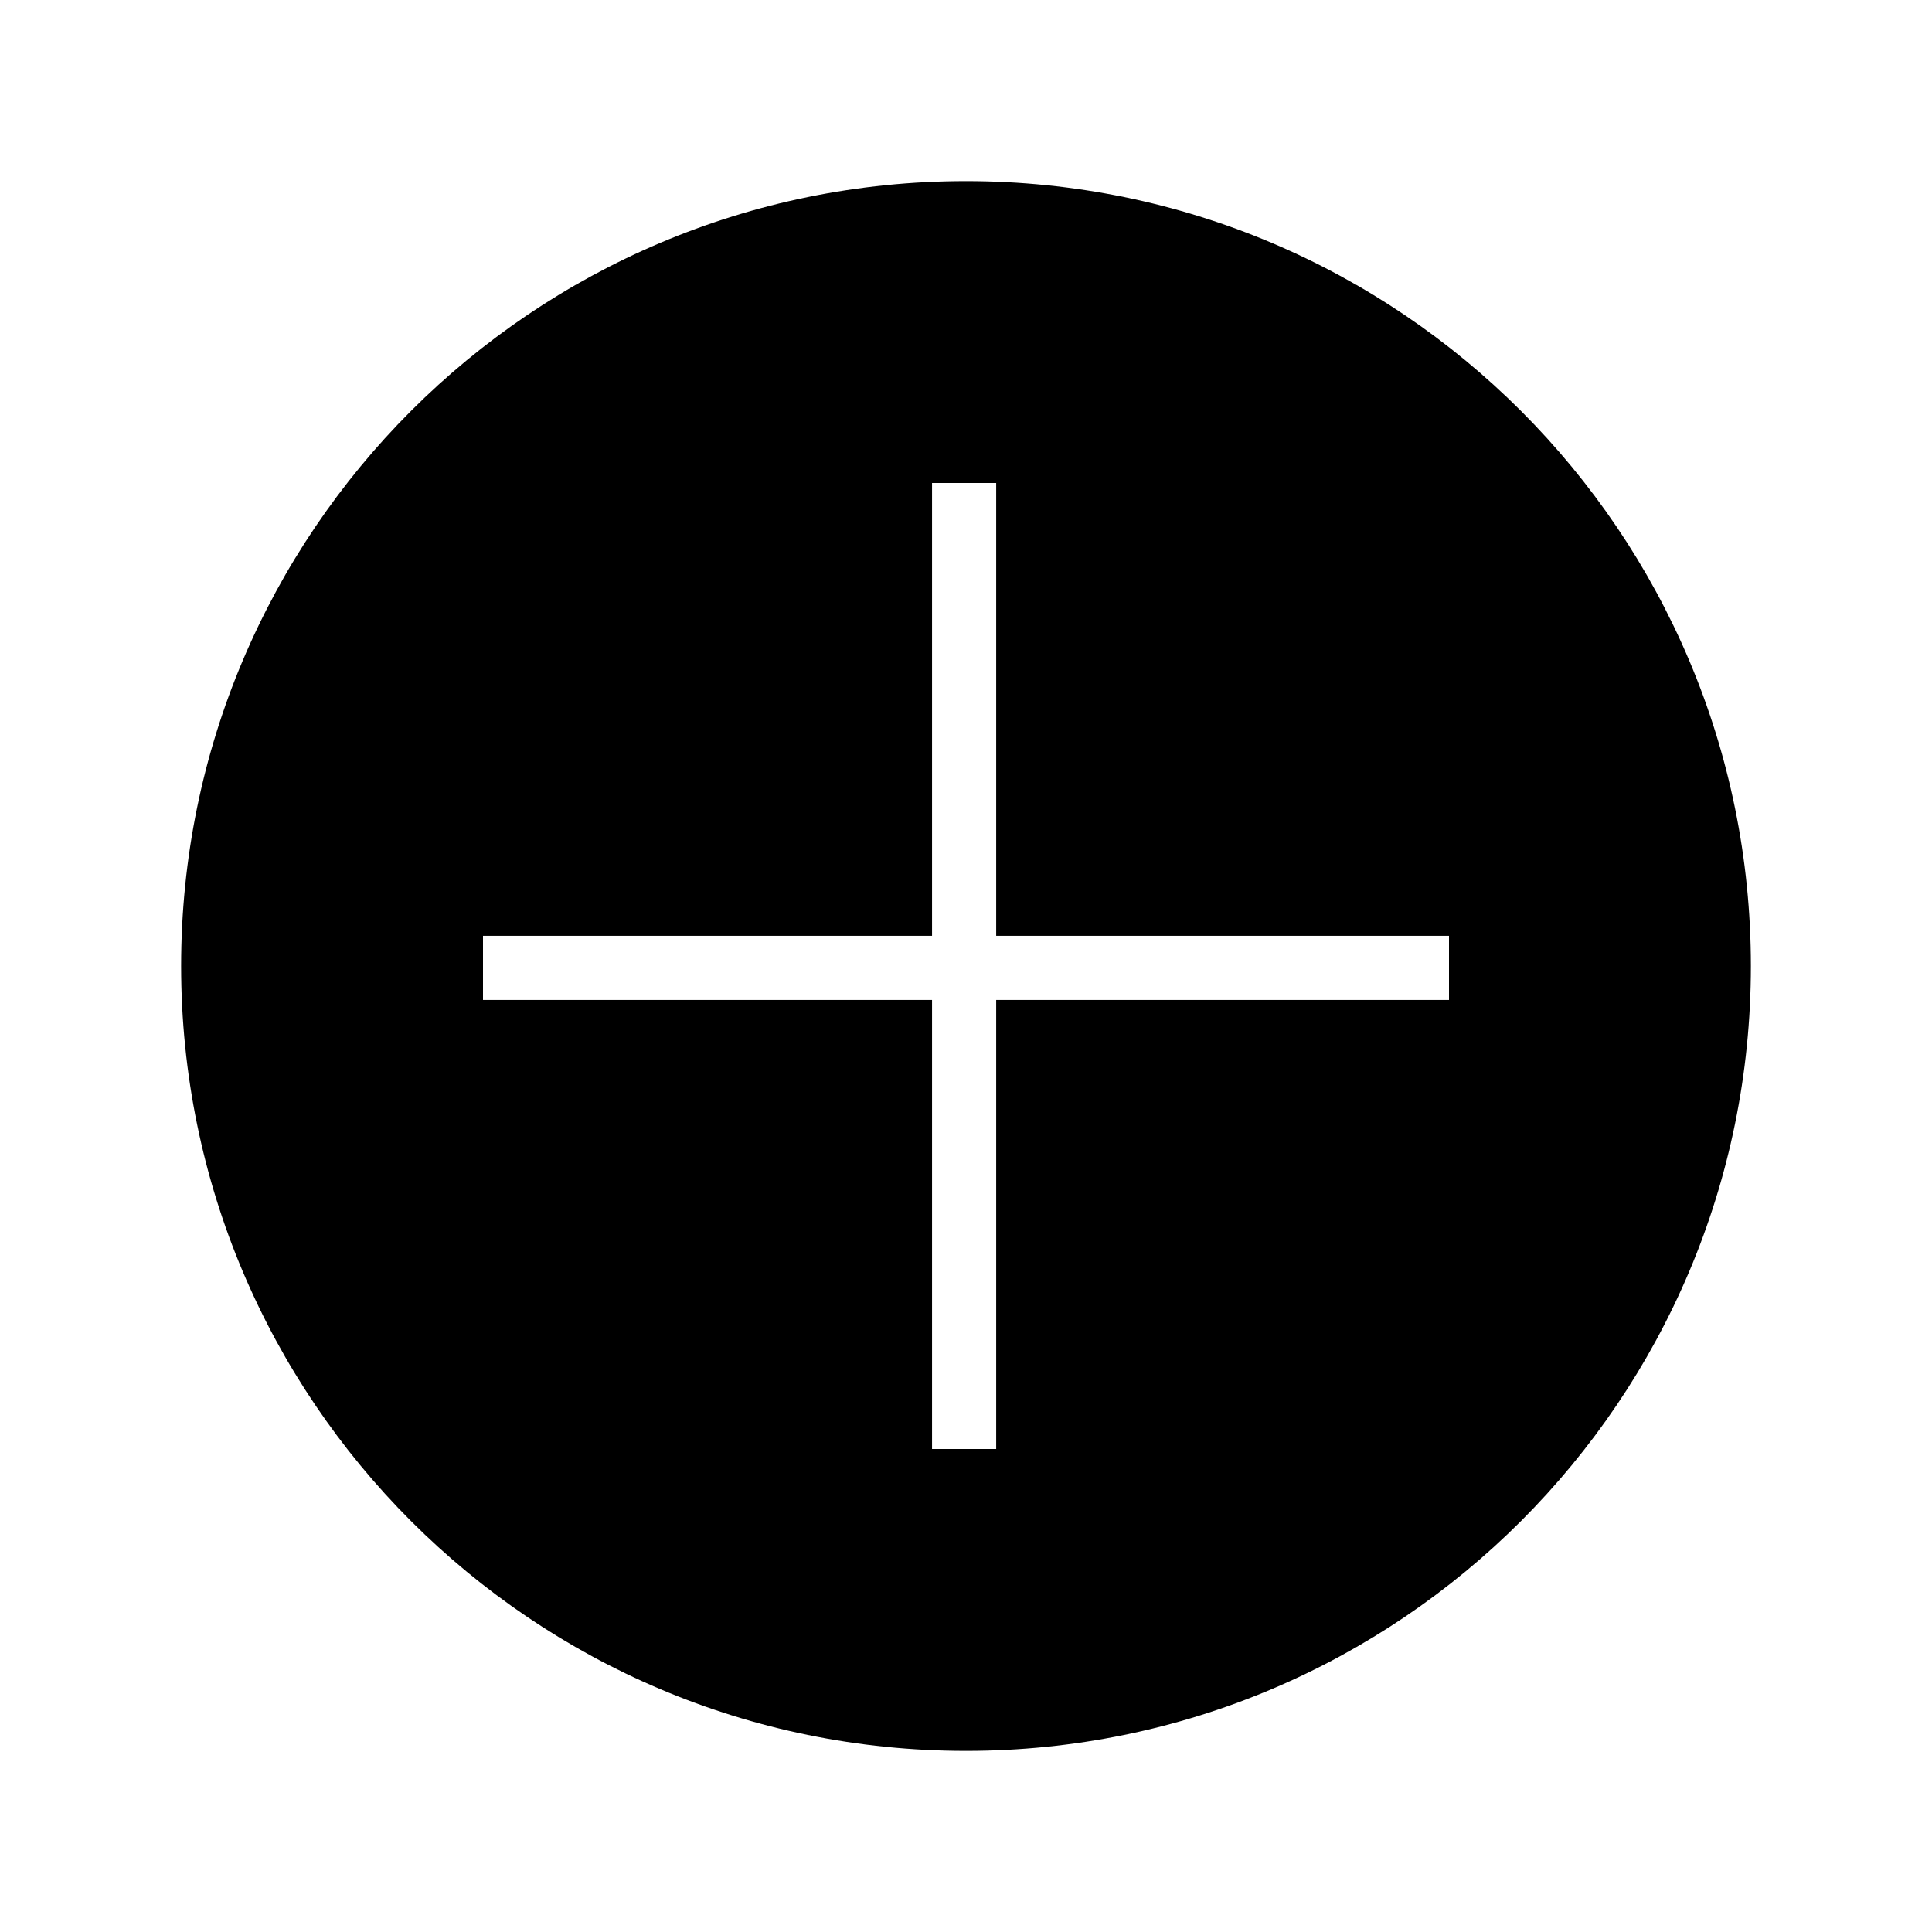
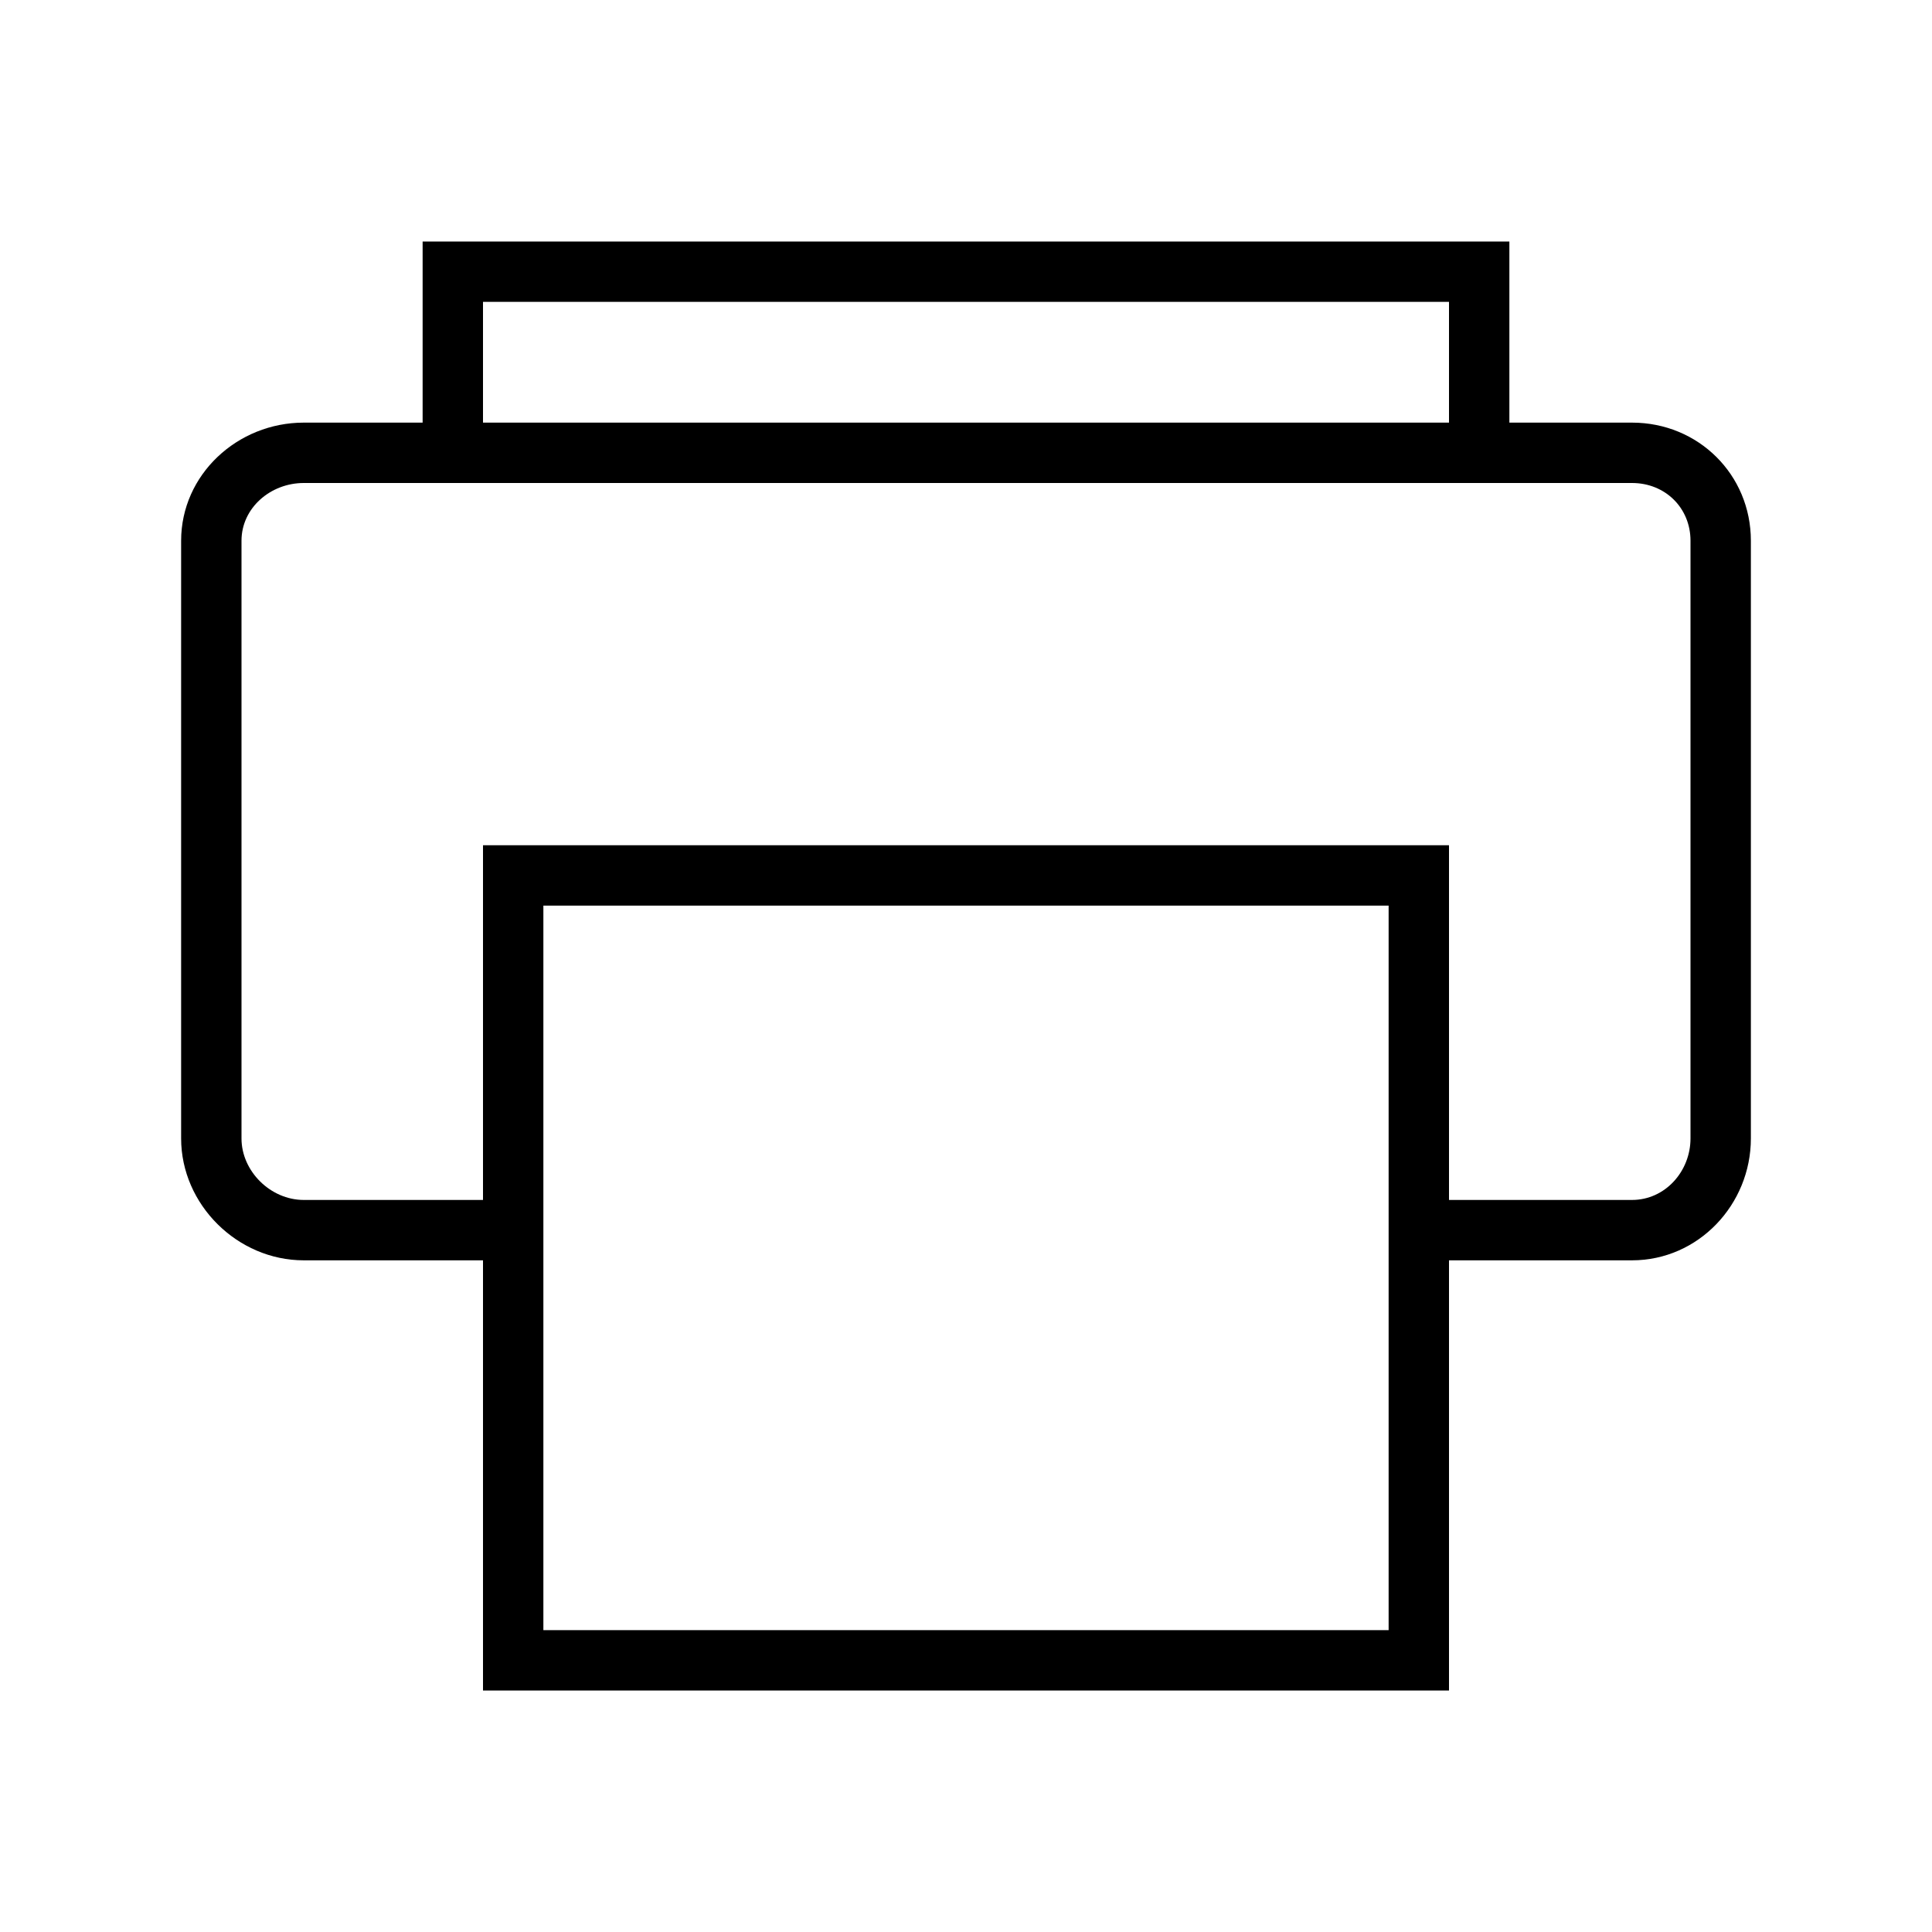
<svg xmlns="http://www.w3.org/2000/svg" width="512" height="512" viewBox="0 0 512 512">
-   <path d="M256 48C141.1 48 48 141.1 48 256s93.1 208 208 208 208-93.1 208-208S370.9 48 256 48zm128 217H264v119h-17V265H128v-17h119V128h17v120h120v17z" />
+   <path d="M432.5 112H400V64H112v48H80.5C62.9 112 48 125.8 48 143.3v158.4c0 17.5 14.9 32.3 32.5 32.3H128v114h256V334h48.5c17.6 0 31.5-14.8 31.5-32.3V143.3c0-17.5-13.9-31.3-31.5-31.3zM128 80h256v32H128V80zm240 352H144V240h224v192zm80-130.3c0 8.7-6.7 16.3-15.5 16.3H384v-94H128v94H80.5c-8.8 0-16.5-7.6-16.5-16.3V143.3c0-8.7 7.7-15.3 16.5-15.3h352c8.8 0 15.5 6.6 15.5 15.3v158.4z" />
</svg>
